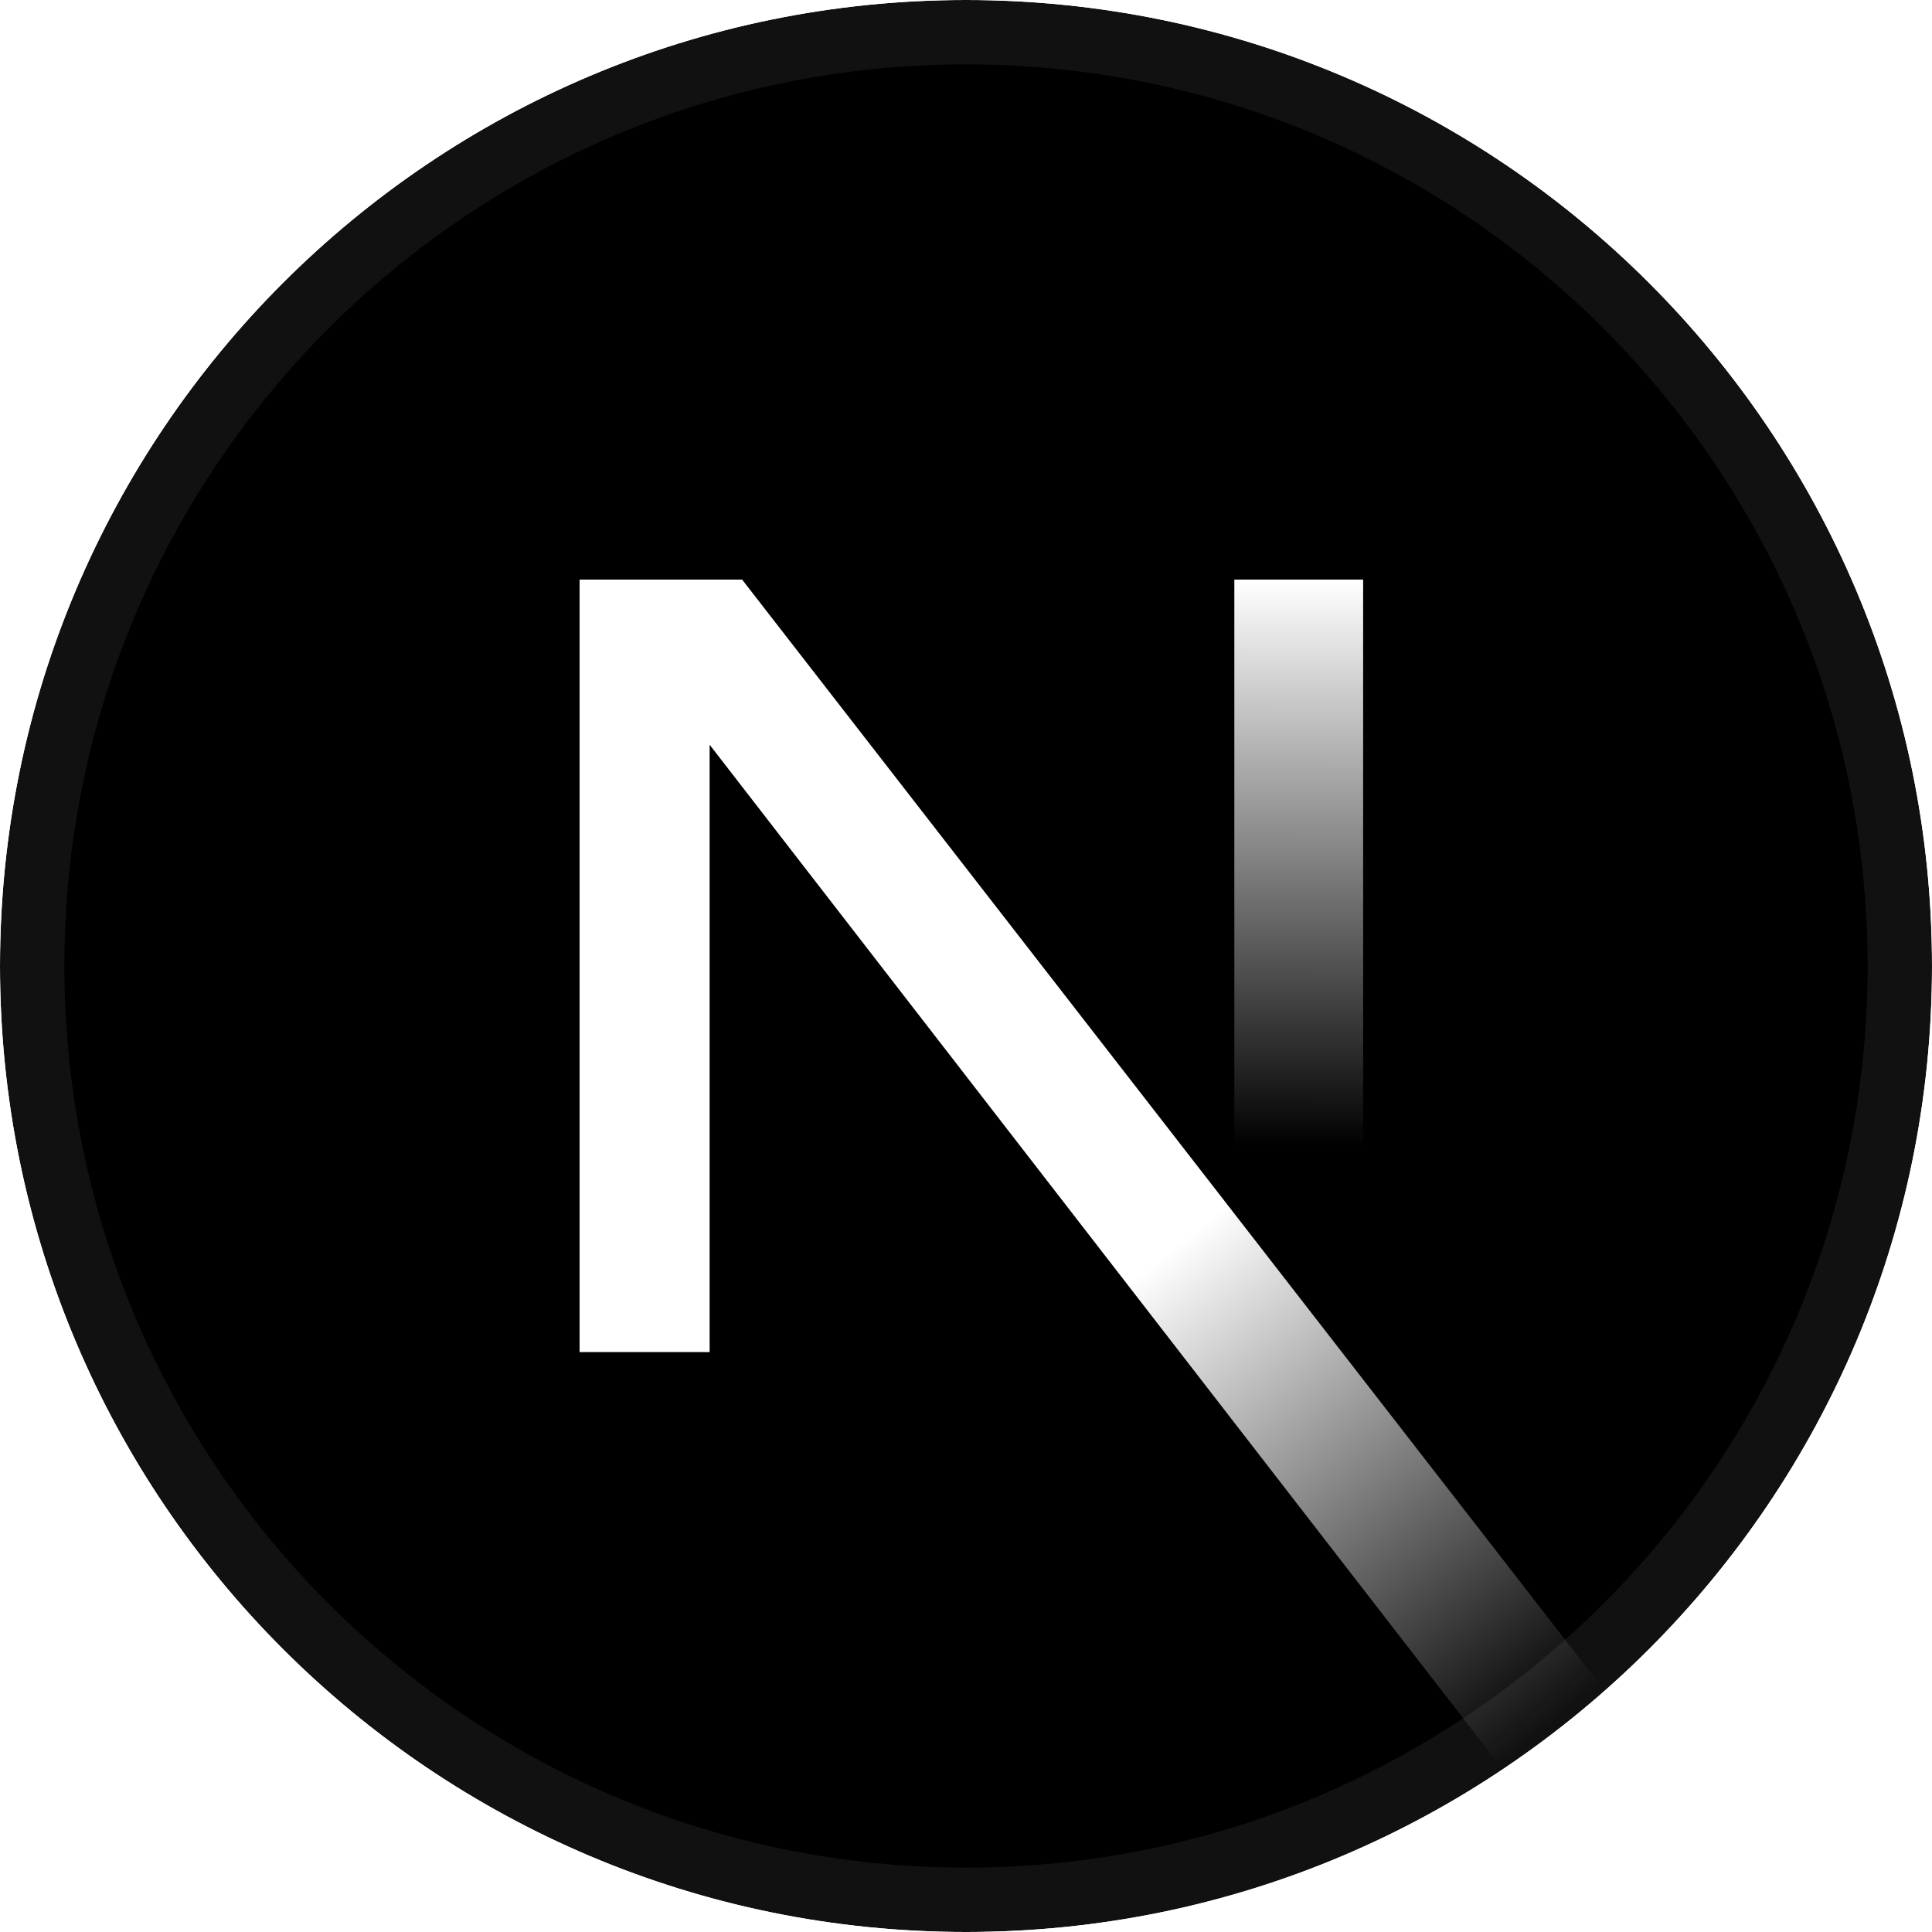
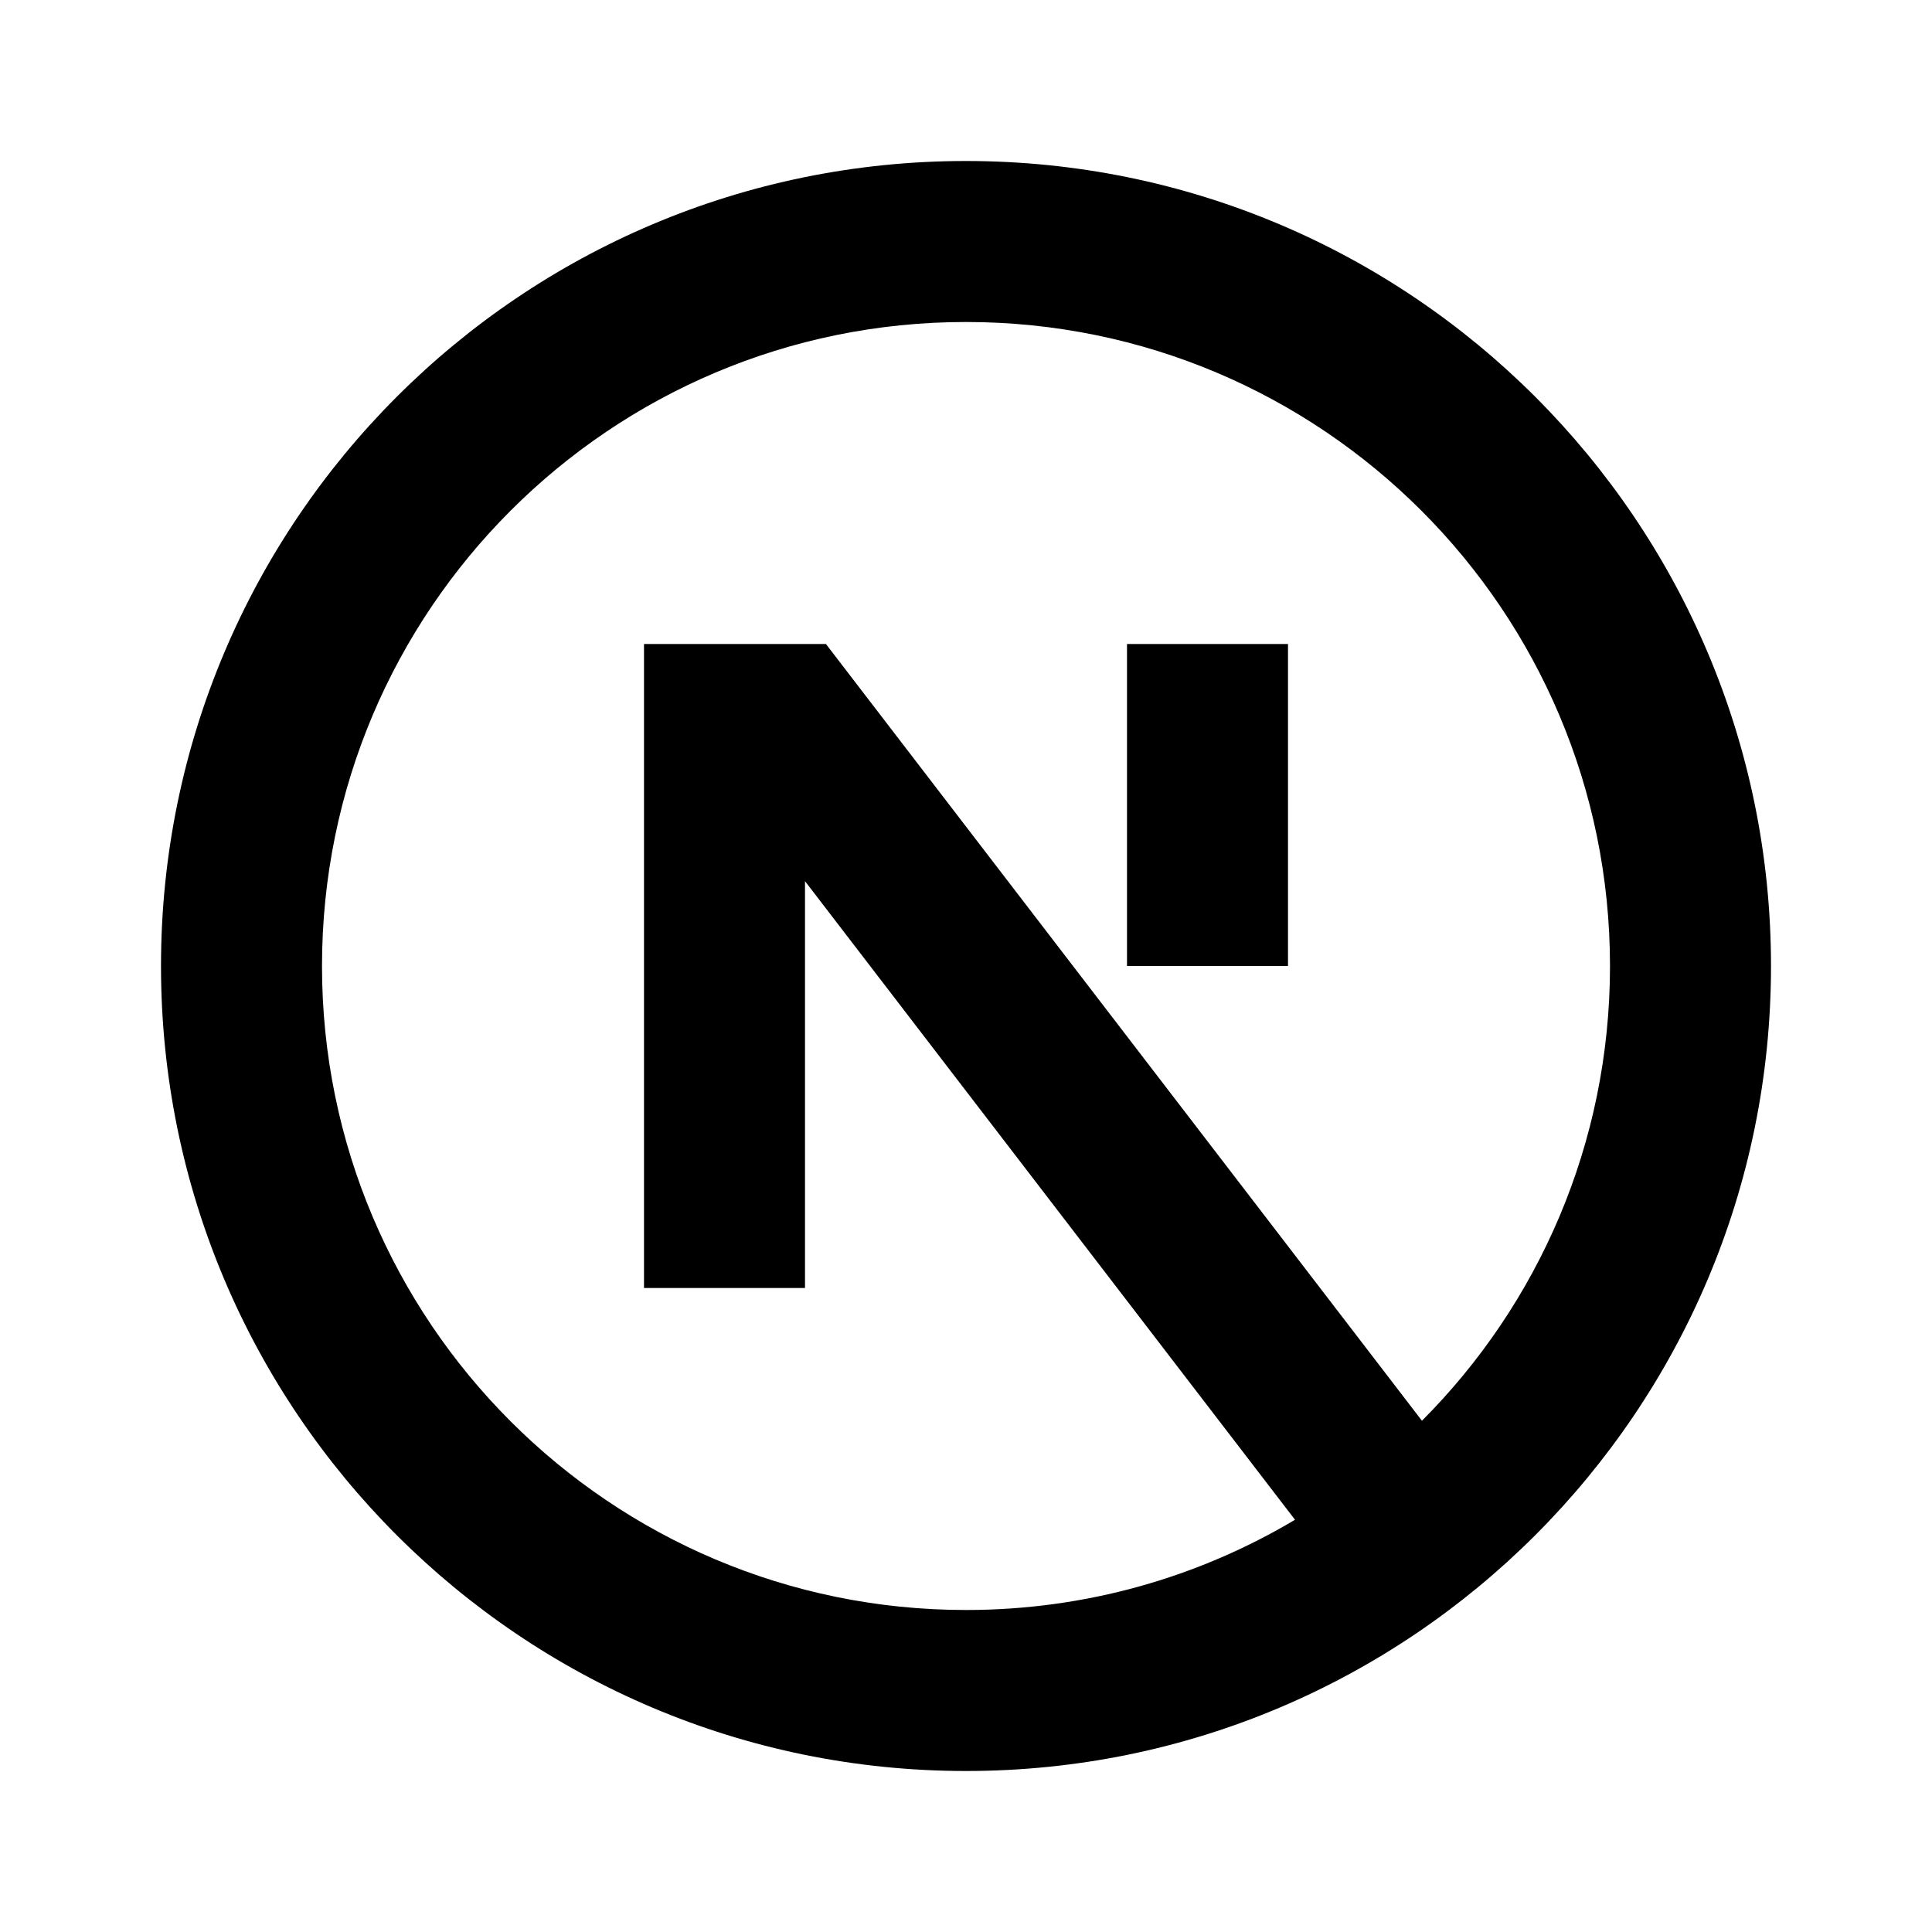
- <svg xmlns="http://www.w3.org/2000/svg" width="24" height="24" viewBox="0 0 180 180" fill="none">
-   <mask id="mask0_408_139" style="mask-type:alpha" maskUnits="userSpaceOnUse" x="0" y="0" width="180" height="180">
-     <circle cx="90" cy="90" r="90" fill="black" />
-   </mask>
-   <g mask="url(#mask0_408_139)">
-     <circle cx="90" cy="90" r="87" fill="black" stroke="#111" stroke-width="6" />
-     <path d="M149.508 157.52L69.142 54H54V125.97H66.114V69.384L139.999 164.845C143.333 162.614 146.509 160.165 149.508 157.52Z" fill="url(#paint0_linear_408_139)" />
-     <rect x="115" y="54" width="12" height="72" fill="url(#paint1_linear_408_139)" />
-   </g>
-   <defs>
-     <linearGradient id="paint0_linear_408_139" x1="109" y1="116.5" x2="144.5" y2="160.5" gradientUnits="userSpaceOnUse">
-       <stop stop-color="white" />
-       <stop offset="1" stop-color="white" stop-opacity="0" />
-     </linearGradient>
-     <linearGradient id="paint1_linear_408_139" x1="121" y1="54" x2="120.799" y2="106.875" gradientUnits="userSpaceOnUse">
-       <stop stop-color="white" />
-       <stop offset="1" stop-color="white" stop-opacity="0" />
-     </linearGradient>
-   </defs>
+ <svg xmlns="http://www.w3.org/2000/svg" stroke="currentColor" fill="currentColor" stroke-width="0" viewBox="0 0 24 24" height="200px" width="200px">
+   <path d="M17.664 17.649L10.26 8H8V16H10V10.946L16.087 18.879C14.891 19.591 13.493 20 12 20C7.582 20 4 16.418 4 12C4 7.582 7.582 4 12 4C16.418 4 20 7.582 20 12C20 14.205 19.108 16.202 17.664 17.649ZM12 22C17.523 22 22 17.523 22 12C22 6.477 17.523 2 12 2C6.477 2 2 6.477 2 12C2 17.523 6.477 22 12 22ZM14 12V8H16V12H14Z" />
</svg>
